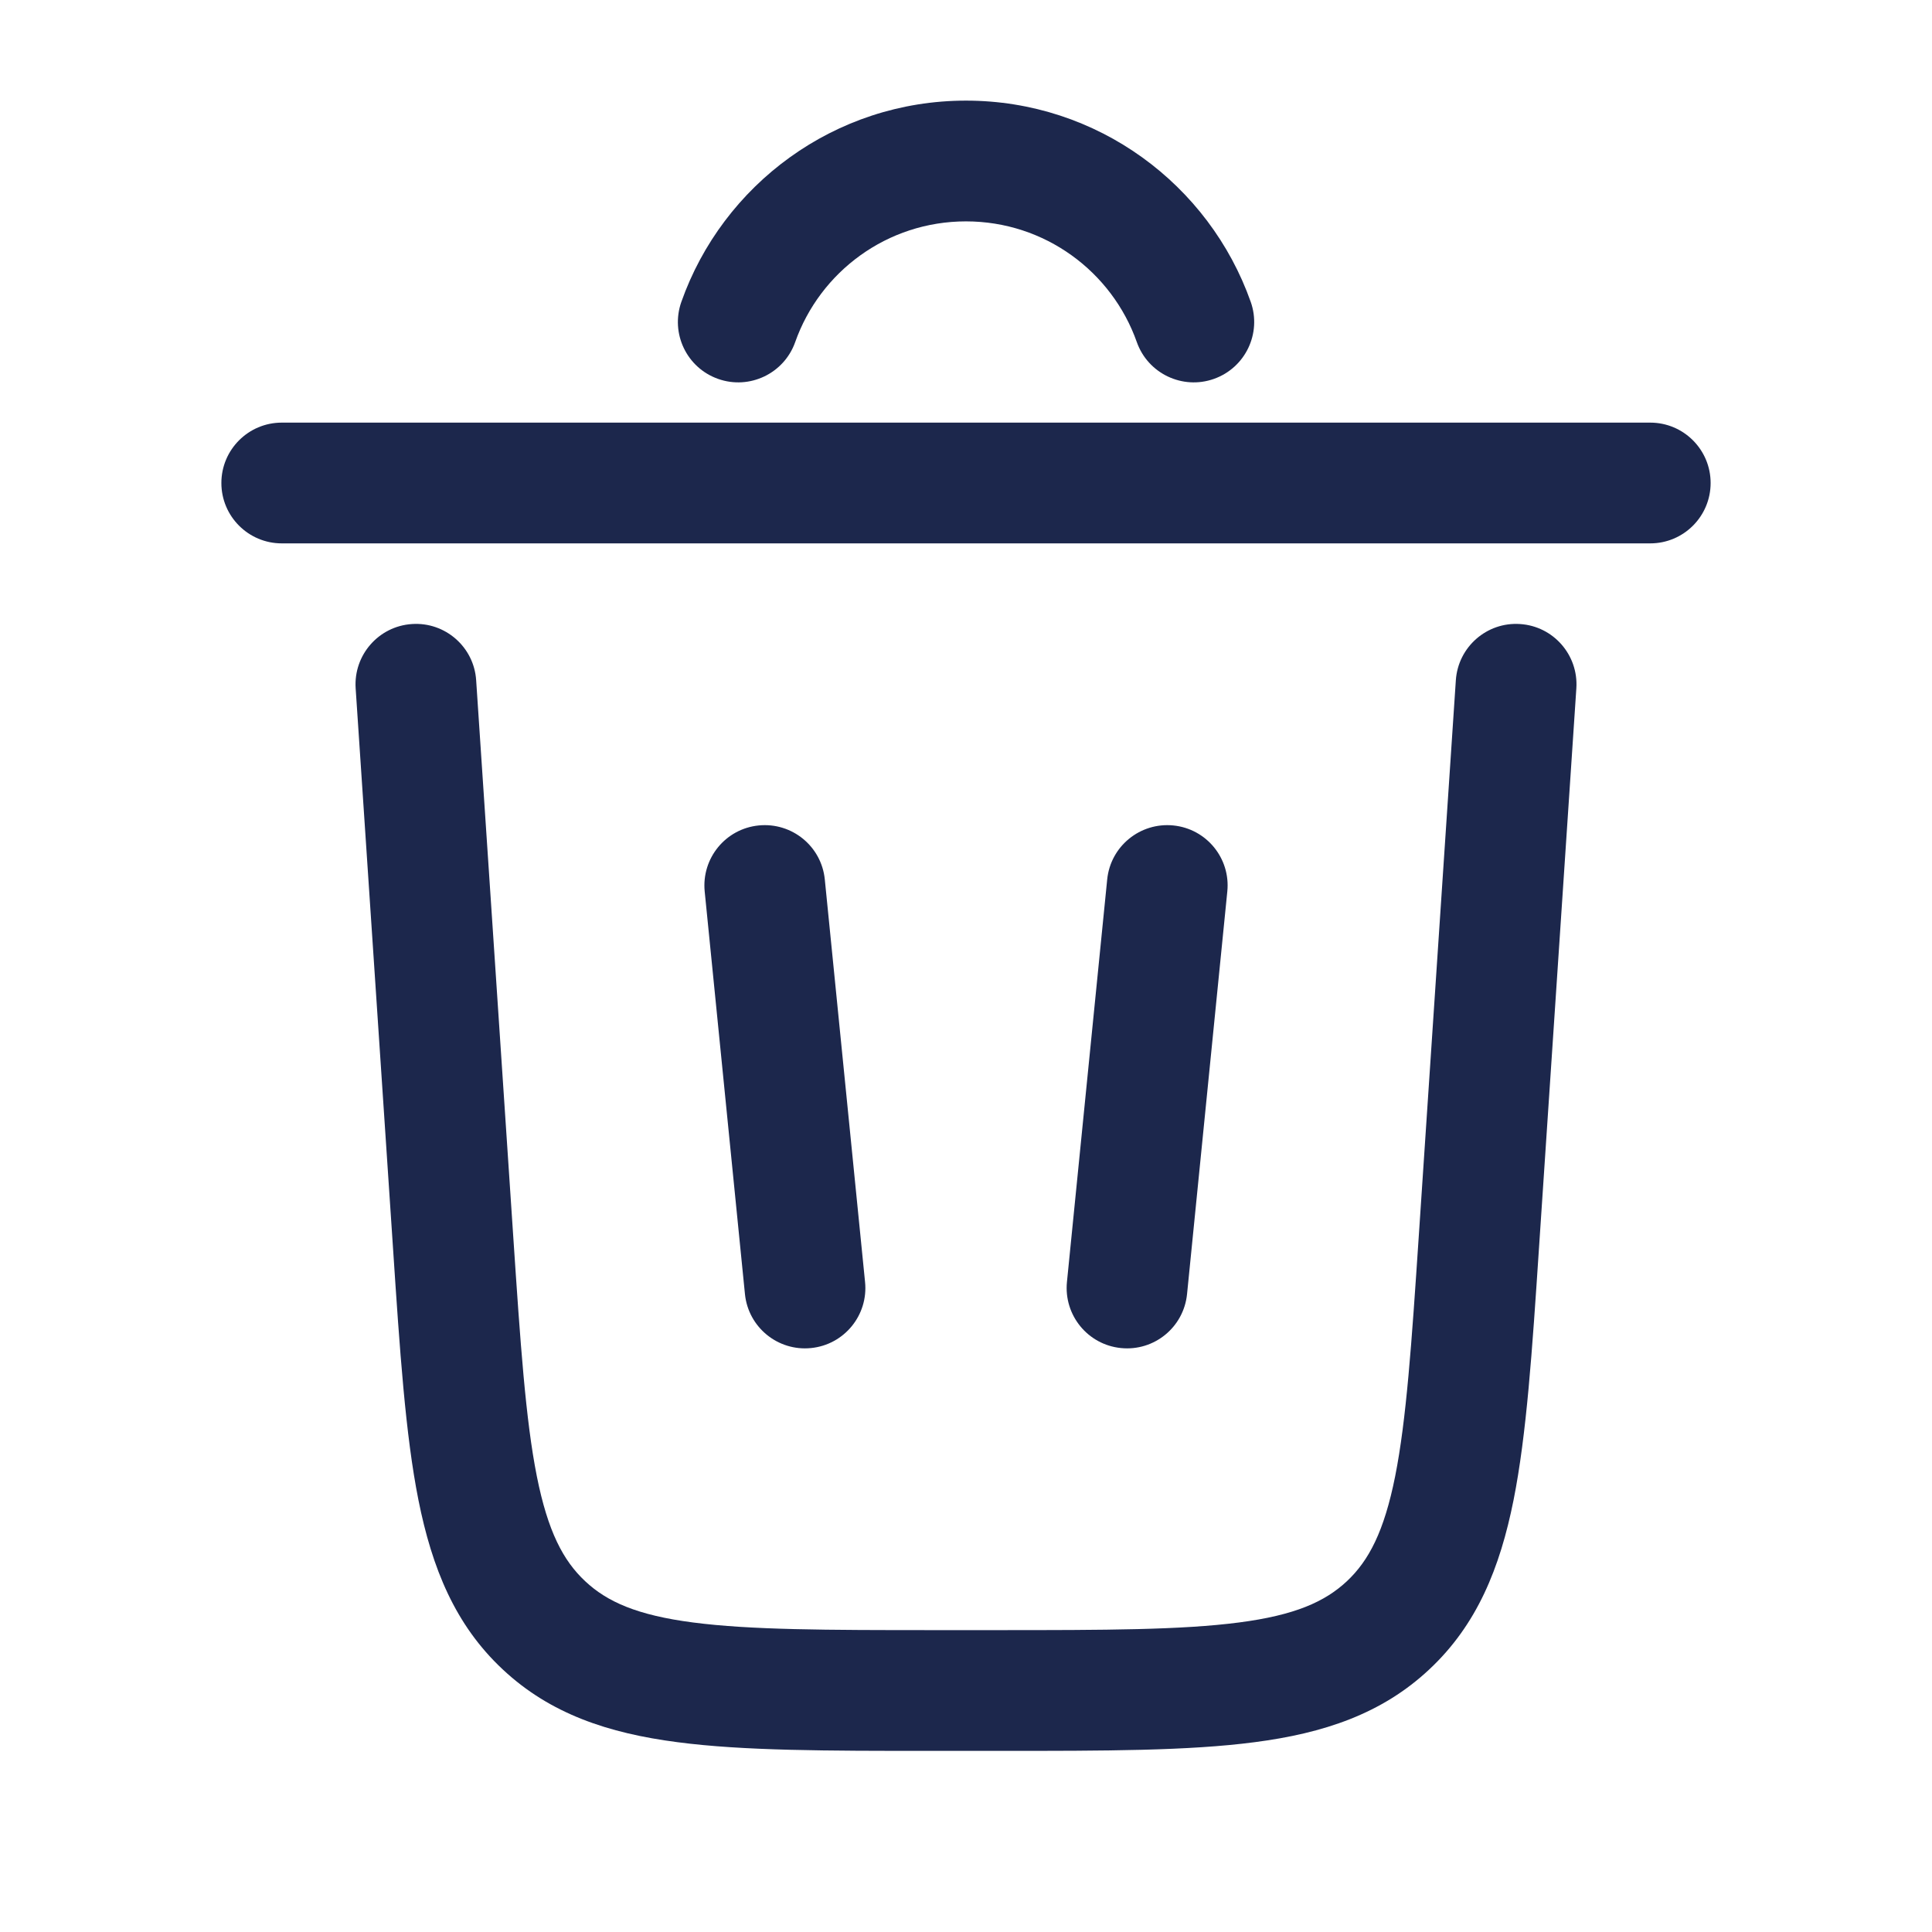
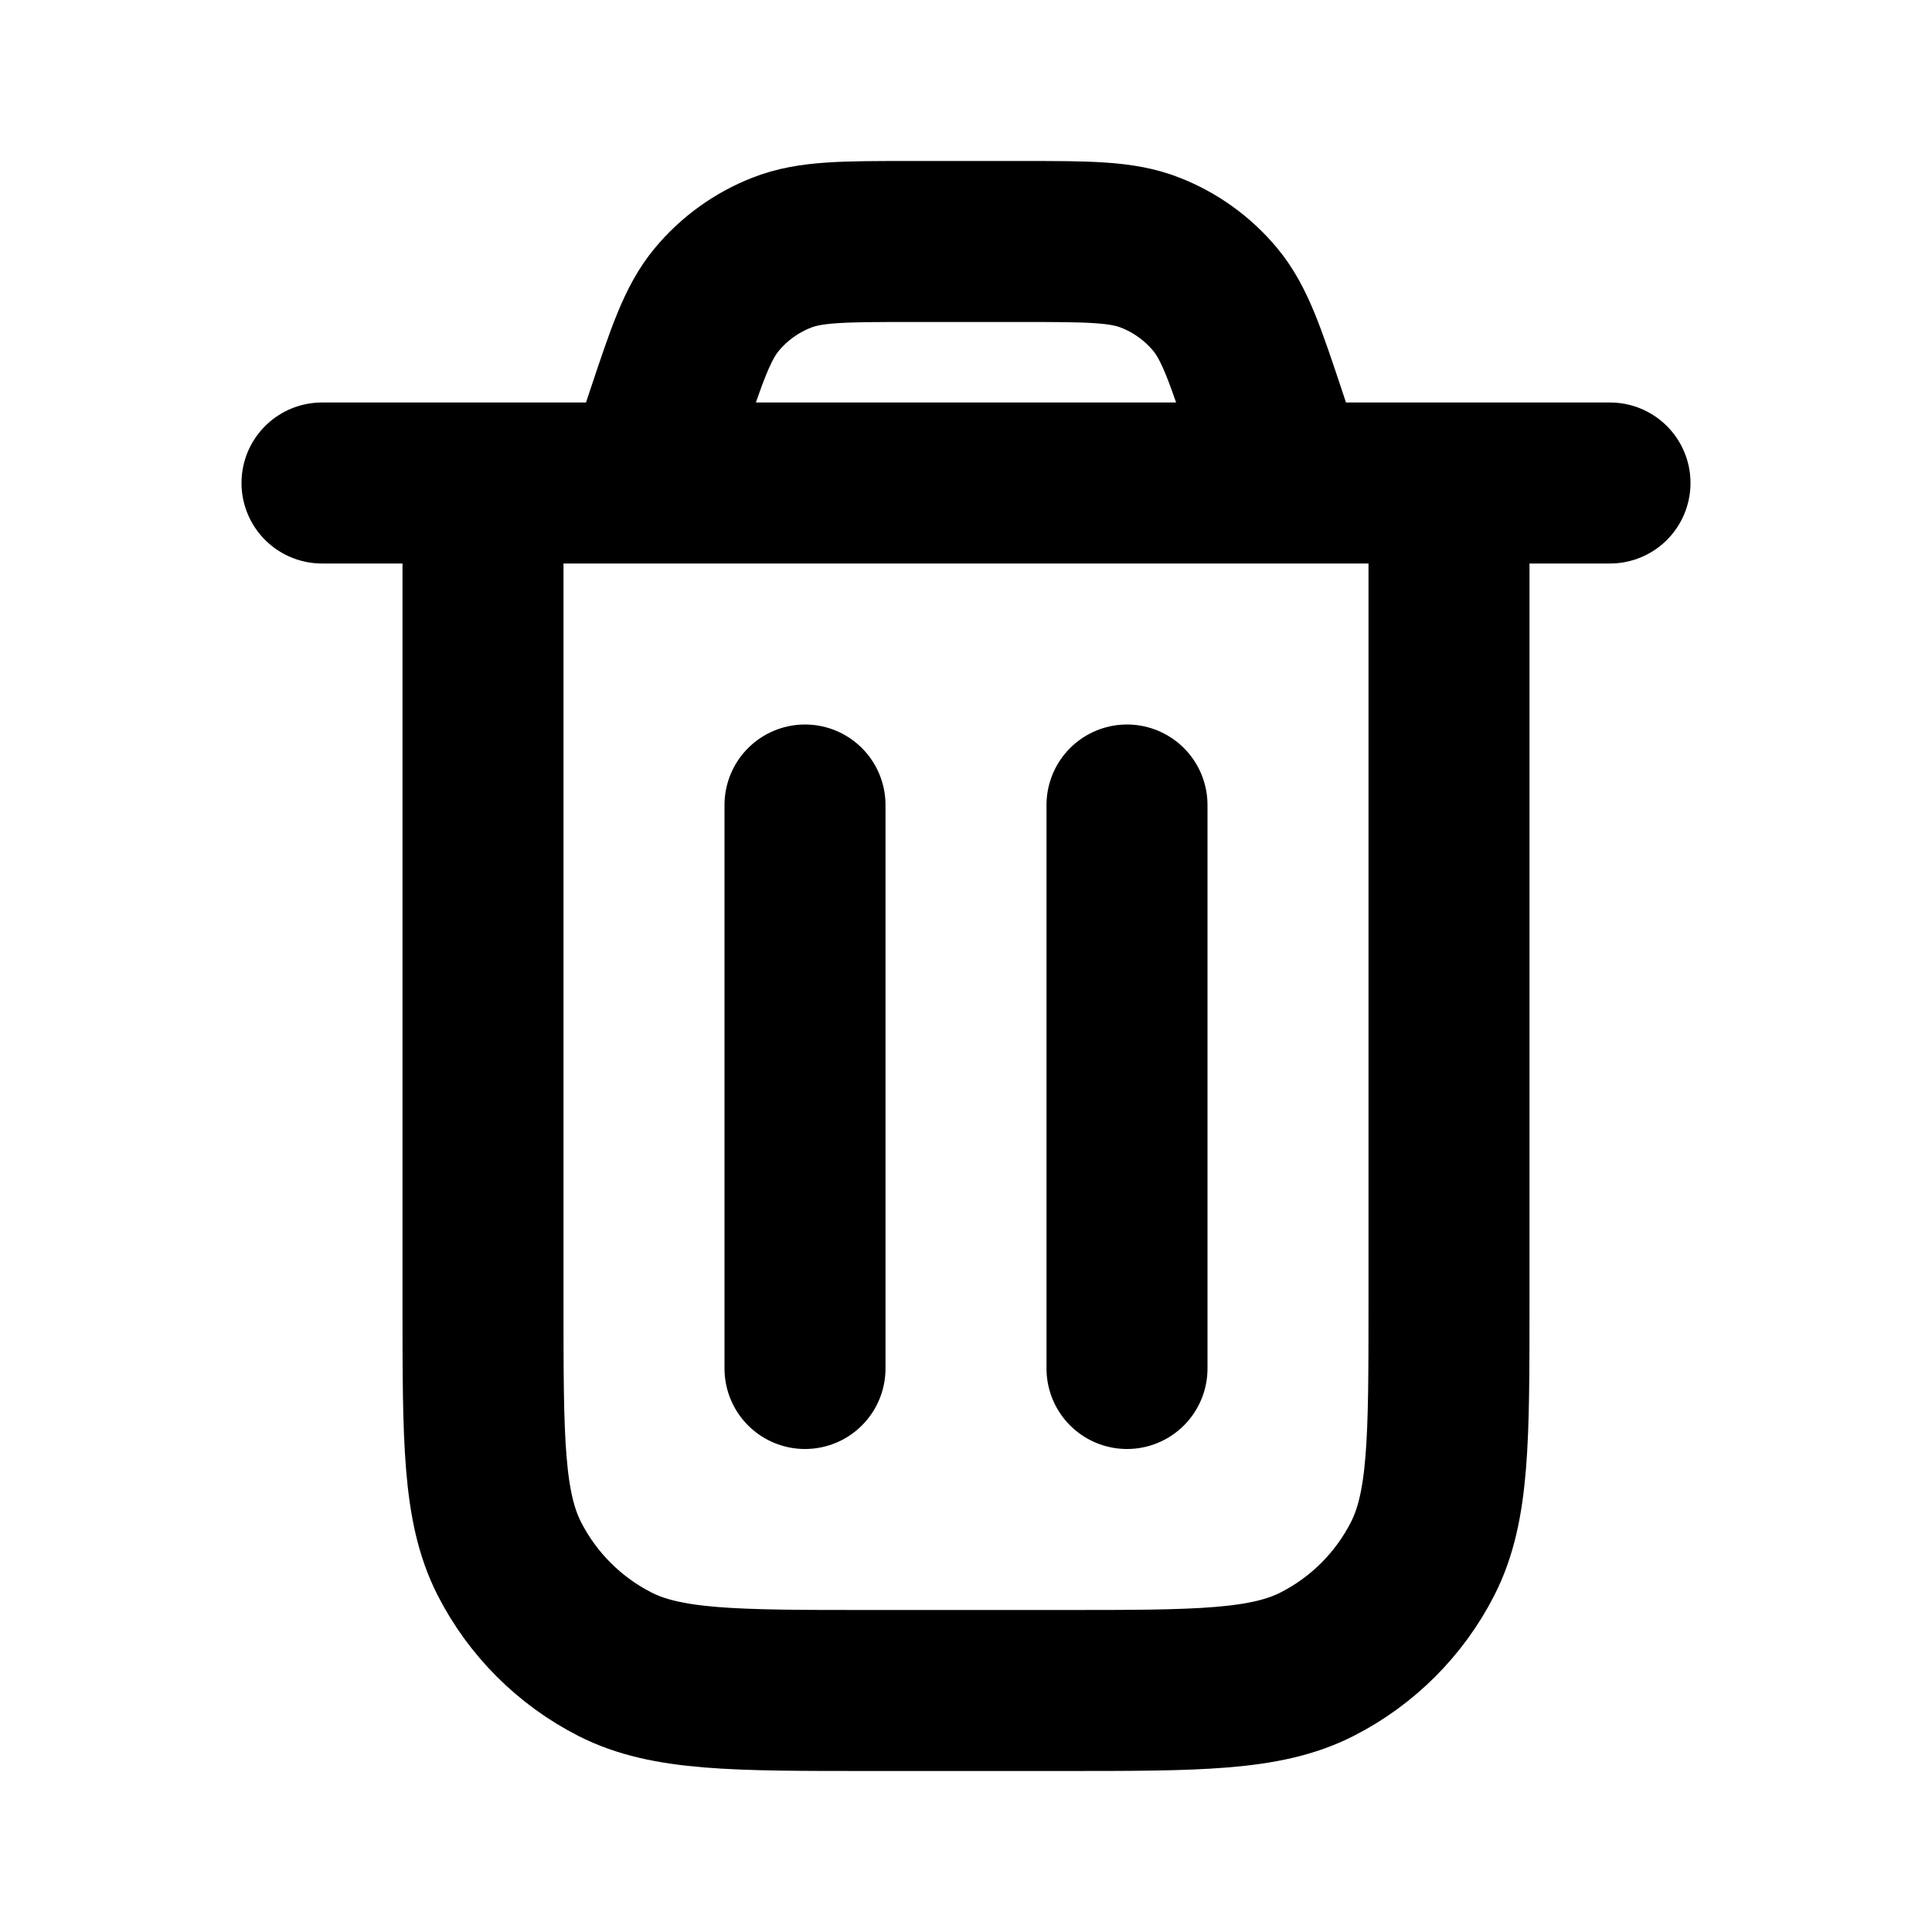
- <svg xmlns="http://www.w3.org/2000/svg" width="16" height="16" viewBox="0 0 24 24" fill="none">
-   <path d="M12 2.75C11.021 2.75 10.187 3.375 9.878 4.25C9.74 4.64 9.311 4.845 8.921 4.707C8.53 4.569 8.326 4.141 8.464 3.75C8.978 2.295 10.366 1.25 12 1.25C13.634 1.25 15.022 2.295 15.537 3.75C15.675 4.141 15.47 4.569 15.079 4.707C14.689 4.845 14.26 4.64 14.122 4.25C13.813 3.375 12.979 2.75 12 2.75Z" fill="#1C274C" />
-   <path d="M2.75 6C2.75 5.586 3.086 5.25 3.5 5.25H20.5C20.914 5.25 21.25 5.586 21.25 6C21.25 6.414 20.914 6.75 20.5 6.75H3.5C3.086 6.75 2.75 6.414 2.75 6Z" fill="#1C274C" />
-   <path d="M5.915 8.45C5.888 8.037 5.53 7.724 5.117 7.752C4.704 7.779 4.391 8.137 4.418 8.55L4.882 15.502C4.967 16.784 5.036 17.82 5.198 18.634C5.367 19.479 5.653 20.185 6.245 20.738C6.836 21.292 7.56 21.531 8.415 21.642C9.237 21.75 10.275 21.75 11.561 21.75H12.44C13.725 21.75 14.764 21.75 15.586 21.642C16.44 21.531 17.164 21.292 17.755 20.738C18.347 20.185 18.633 19.479 18.802 18.634C18.964 17.82 19.033 16.784 19.118 15.502L19.582 8.55C19.609 8.137 19.297 7.779 18.883 7.752C18.47 7.724 18.113 8.037 18.085 8.45L17.625 15.349C17.535 16.697 17.471 17.635 17.331 18.34C17.194 19.025 17.004 19.387 16.731 19.643C16.457 19.899 16.083 20.065 15.391 20.155C14.678 20.248 13.738 20.25 12.387 20.25H11.613C10.263 20.25 9.323 20.248 8.609 20.155C7.917 20.065 7.543 19.899 7.27 19.643C6.996 19.387 6.806 19.025 6.669 18.34C6.529 17.635 6.465 16.697 6.375 15.349L5.915 8.45Z" fill="#1C274C" />
-   <path d="M9.425 10.254C9.838 10.213 10.205 10.513 10.246 10.925L10.746 15.925C10.788 16.337 10.487 16.705 10.075 16.746C9.663 16.788 9.295 16.487 9.254 16.075L8.754 11.075C8.713 10.662 9.013 10.295 9.425 10.254Z" fill="#1C274C" />
-   <path d="M15.246 11.075C15.288 10.662 14.987 10.295 14.575 10.254C14.163 10.213 13.795 10.513 13.754 10.925L13.254 15.925C13.213 16.337 13.513 16.705 13.925 16.746C14.338 16.788 14.705 16.487 14.746 16.075L15.246 11.075Z" fill="#1C274C" />
+ <svg xmlns="http://www.w3.org/2000/svg" width="64px" height="64px" viewBox="0 0 24 24" fill="none">
+   <g id="SVGRepo_bgCarrier" stroke-width="0" />
+   <g id="SVGRepo_tracerCarrier" stroke-linecap="round" stroke-linejoin="round" />
+   <g id="SVGRepo_iconCarrier">
+     <path d="M4 6H20M16 6L15.729 5.188C15.467 4.401 15.336 4.008 15.093 3.717C14.878 3.46 14.602 3.261 14.29 3.139C13.938 3 13.523 3 12.694 3H11.306C10.477 3 10.062 3 9.71 3.139C9.398 3.261 9.122 3.46 8.907 3.717C8.664 4.008 8.533 4.401 8.271 5.188L8 6M18 6V16.2C18 17.88 18 18.72 17.673 19.362C17.385 19.927 16.927 20.385 16.362 20.673C15.72 21 14.88 21 13.2 21H10.8C9.12 21 8.28 21 7.638 20.673C7.074 20.385 6.615 19.927 6.327 19.362C6 18.72 6 17.88 6 16.2V6M14 10V17M10 10V17" stroke="#000000" stroke-width="2" stroke-linecap="round" stroke-linejoin="round" />
+   </g>
</svg>
